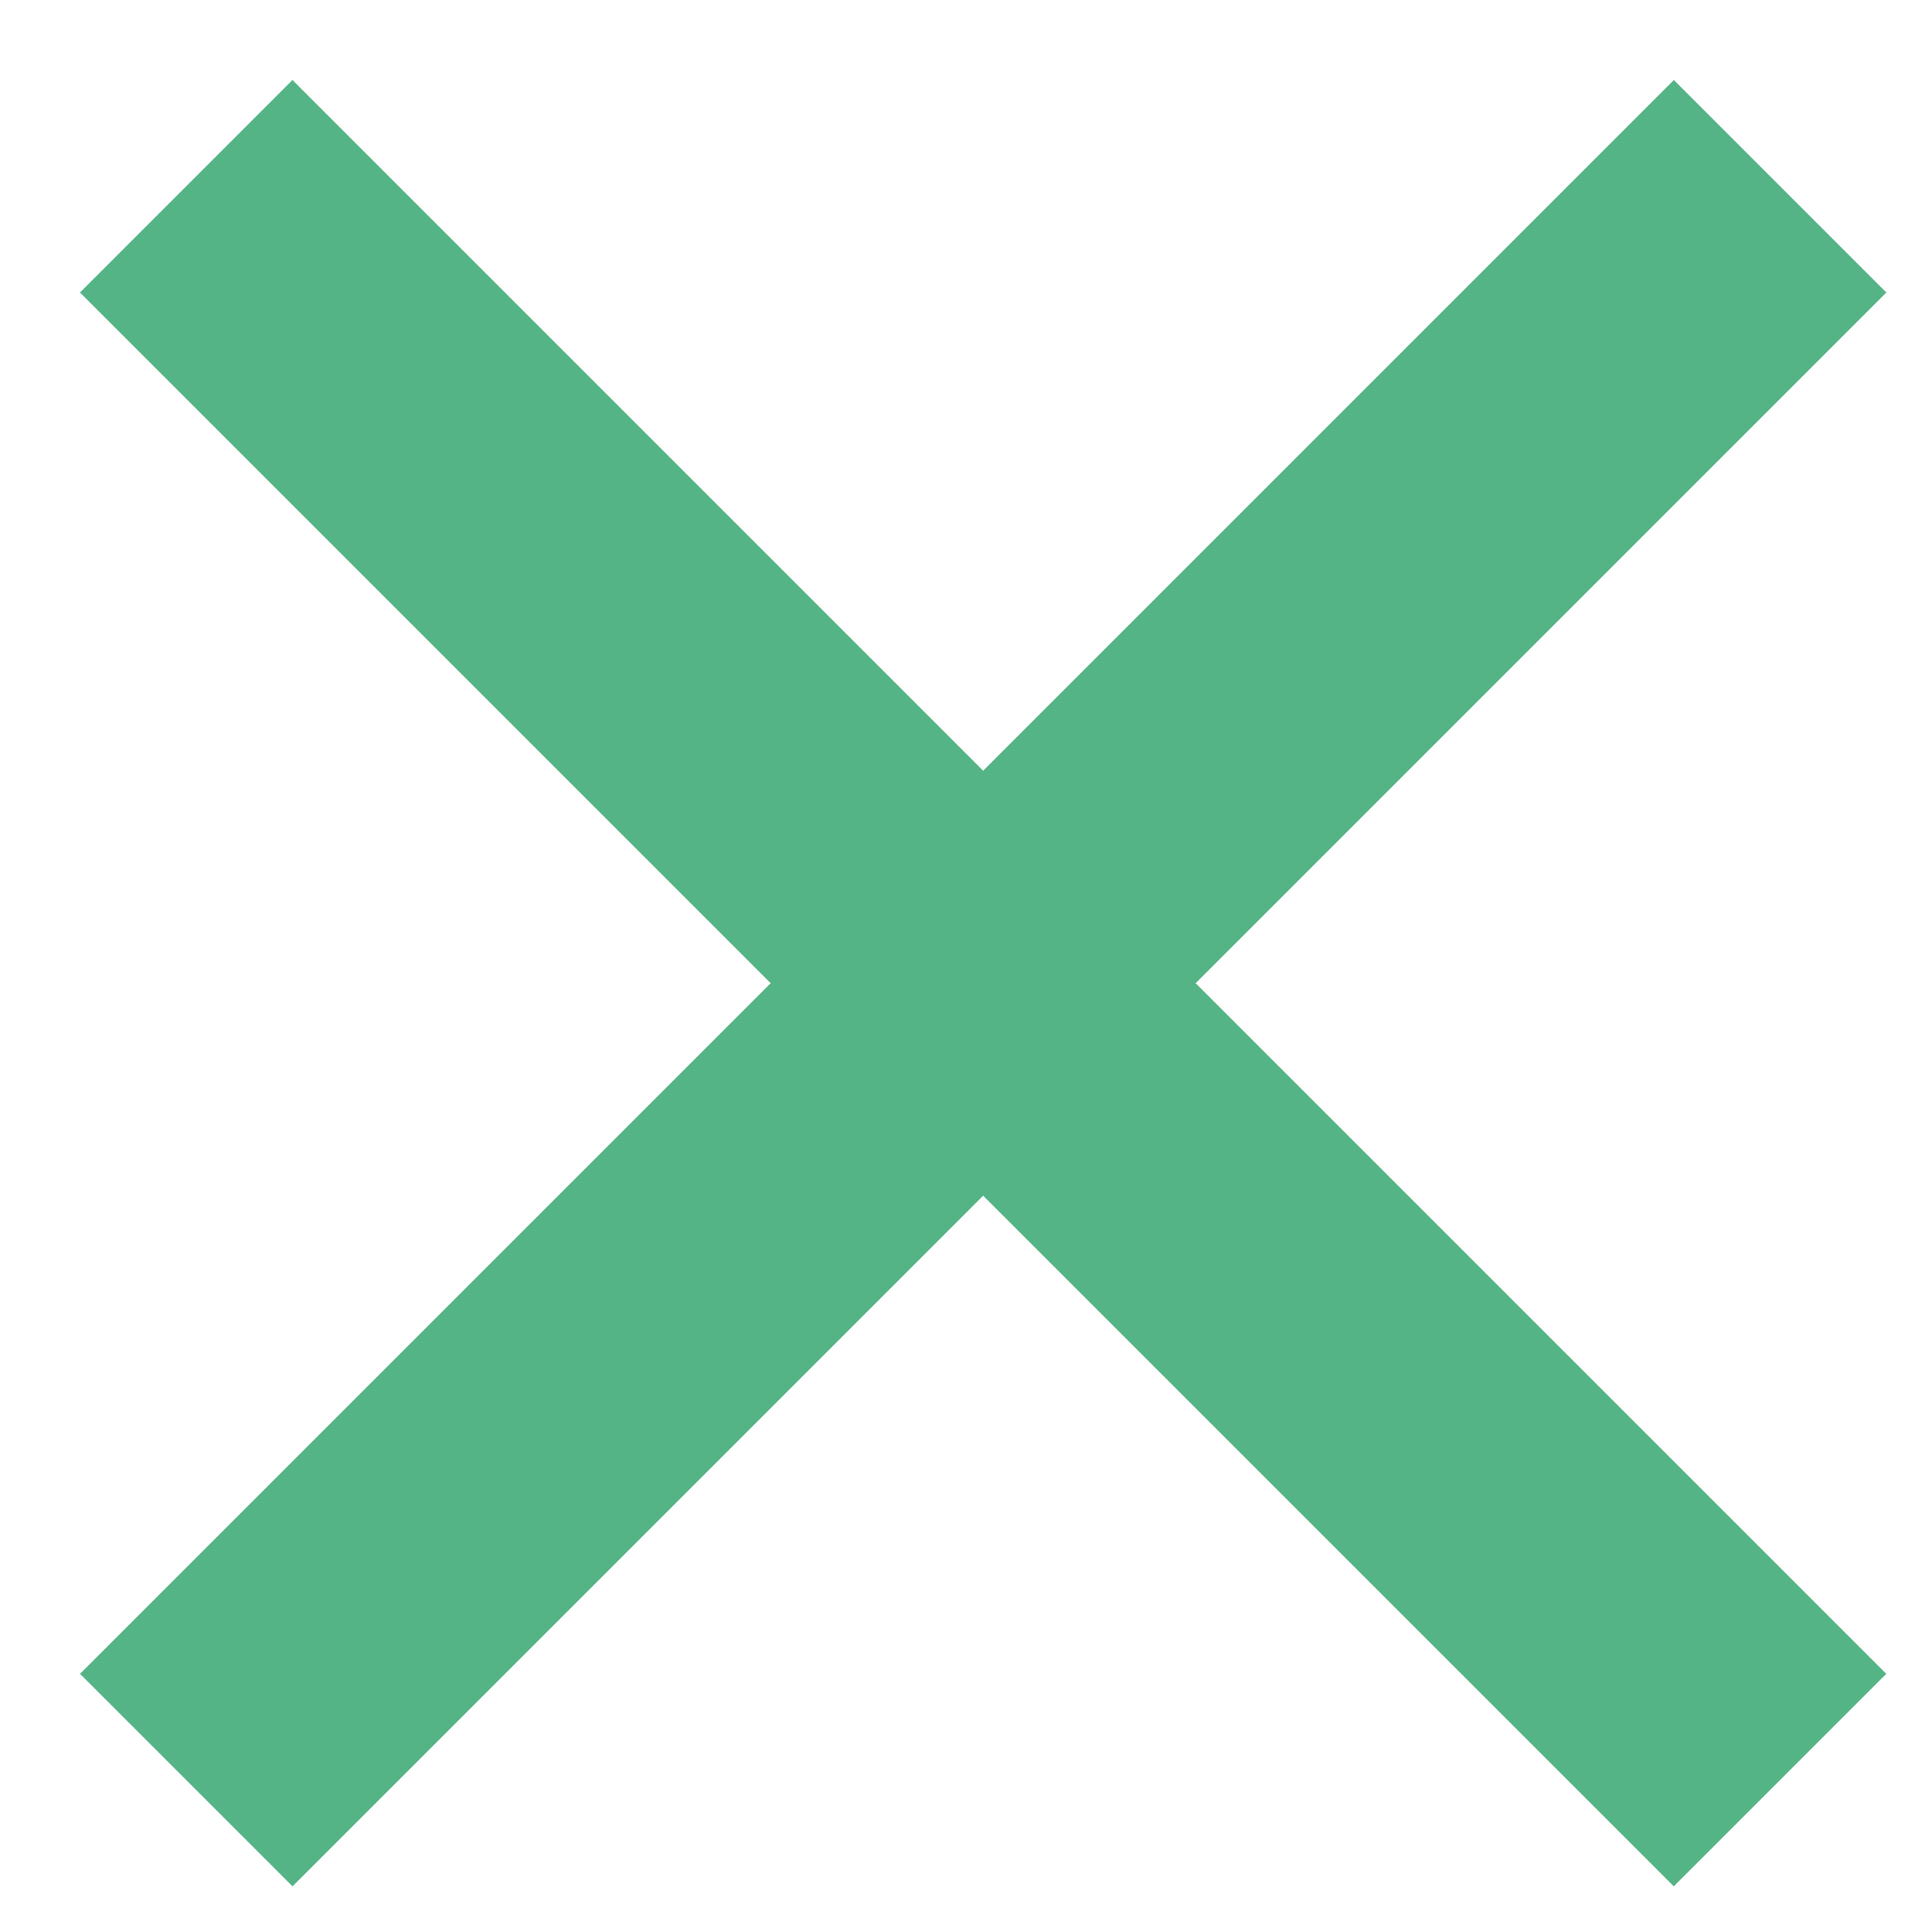
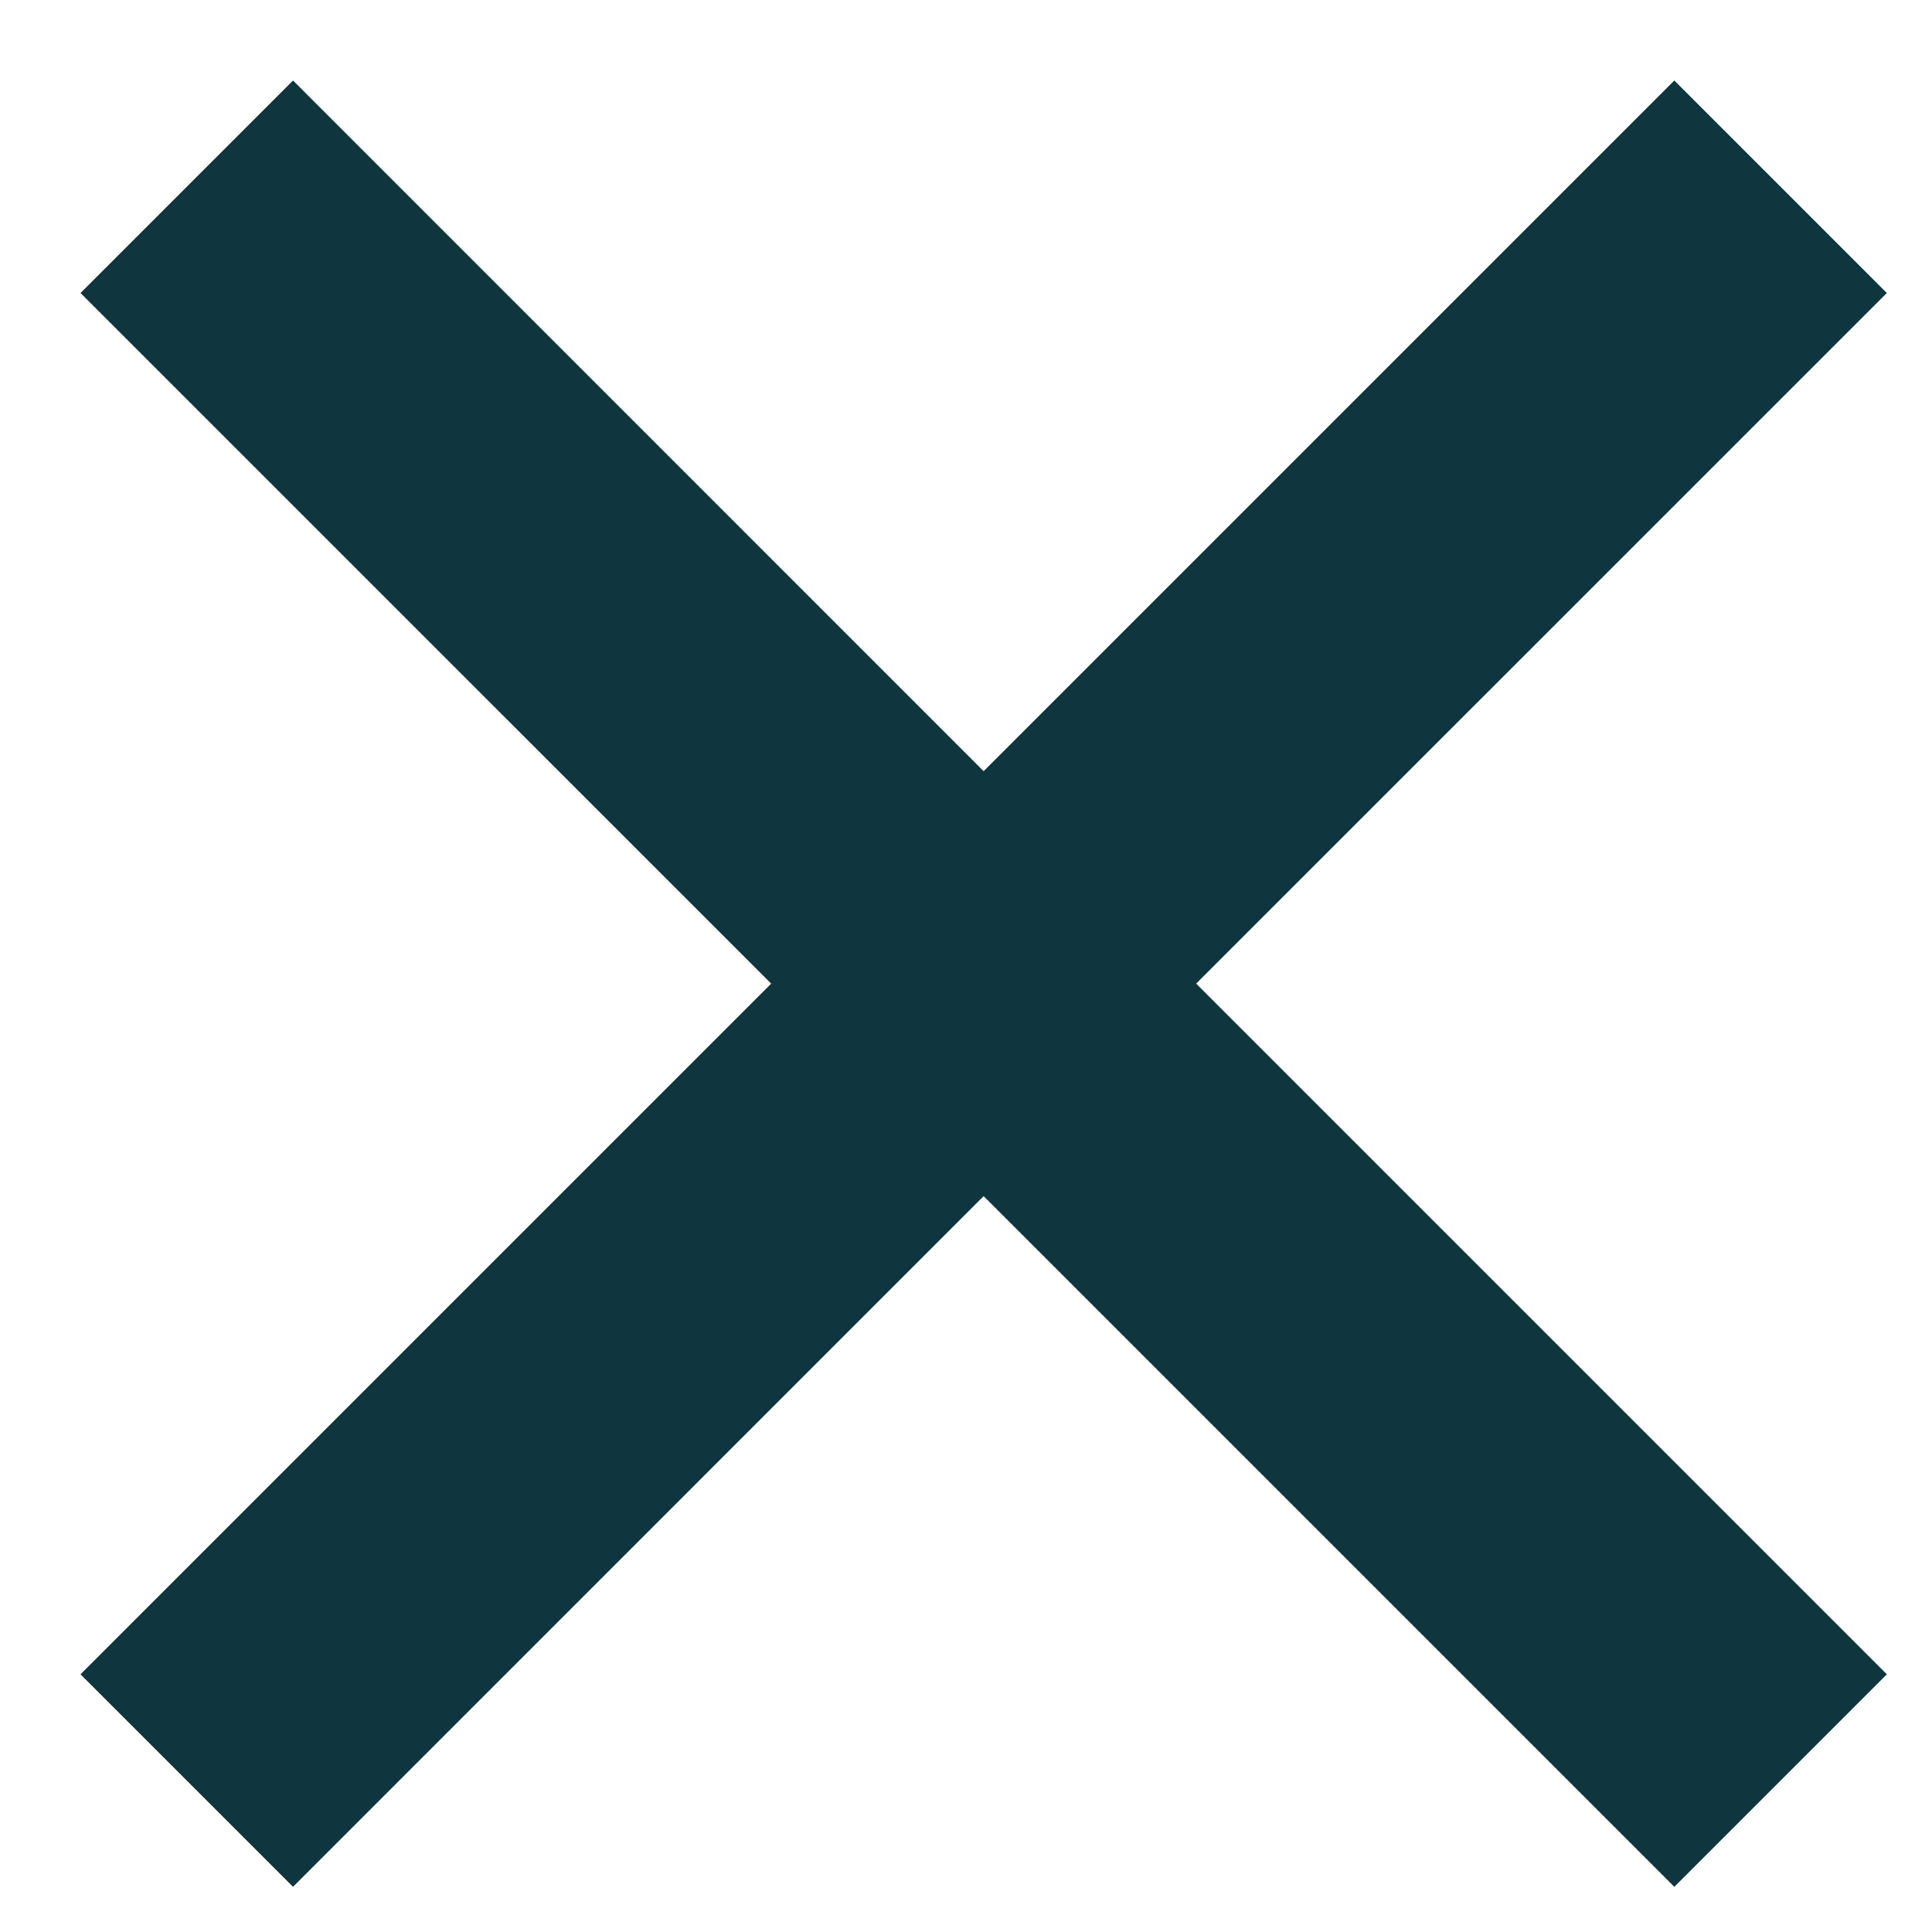
<svg xmlns="http://www.w3.org/2000/svg" width="24px" height="24px" viewBox="0 0 24 24" version="1.1">
  <defs />
  <g id="Page-1" stroke="none" stroke-width="1" fill="none" fill-rule="evenodd">
-     <path d="M10.347,10.347 L-1.787,10.347 L-1.787,14.08 L10.347,14.08 L10.347,26.213 L14.08,26.213 L14.08,14.08 L26.213,14.08 L26.213,10.347 L14.08,10.347 L14.08,-1.787 L10.347,-1.787 L10.347,10.347 Z" id="Rectangle-3" fill="#54B485" transform="translate(12.2132, 12.2132) rotate(-315) translate(-12.2132, -12.2132) " />
+     <g id="countdown-close" fill="#0F353E">
+       <g id="Page-1">
+         <path d="M12.219,9.58 L3.64,1 L1,3.64 L9.58,12.219 L1,20.799 L3.64,23.439 L12.219,14.859 L20.799,23.439 L23.439,20.799 L14.859,12.219 L23.439,3.64 L20.799,1 L12.219,9.58 L12.219,9.58 L12.219,9.58 Z" id="Rectangle-3" />
+       </g>
+     </g>
  </g>
</svg>
